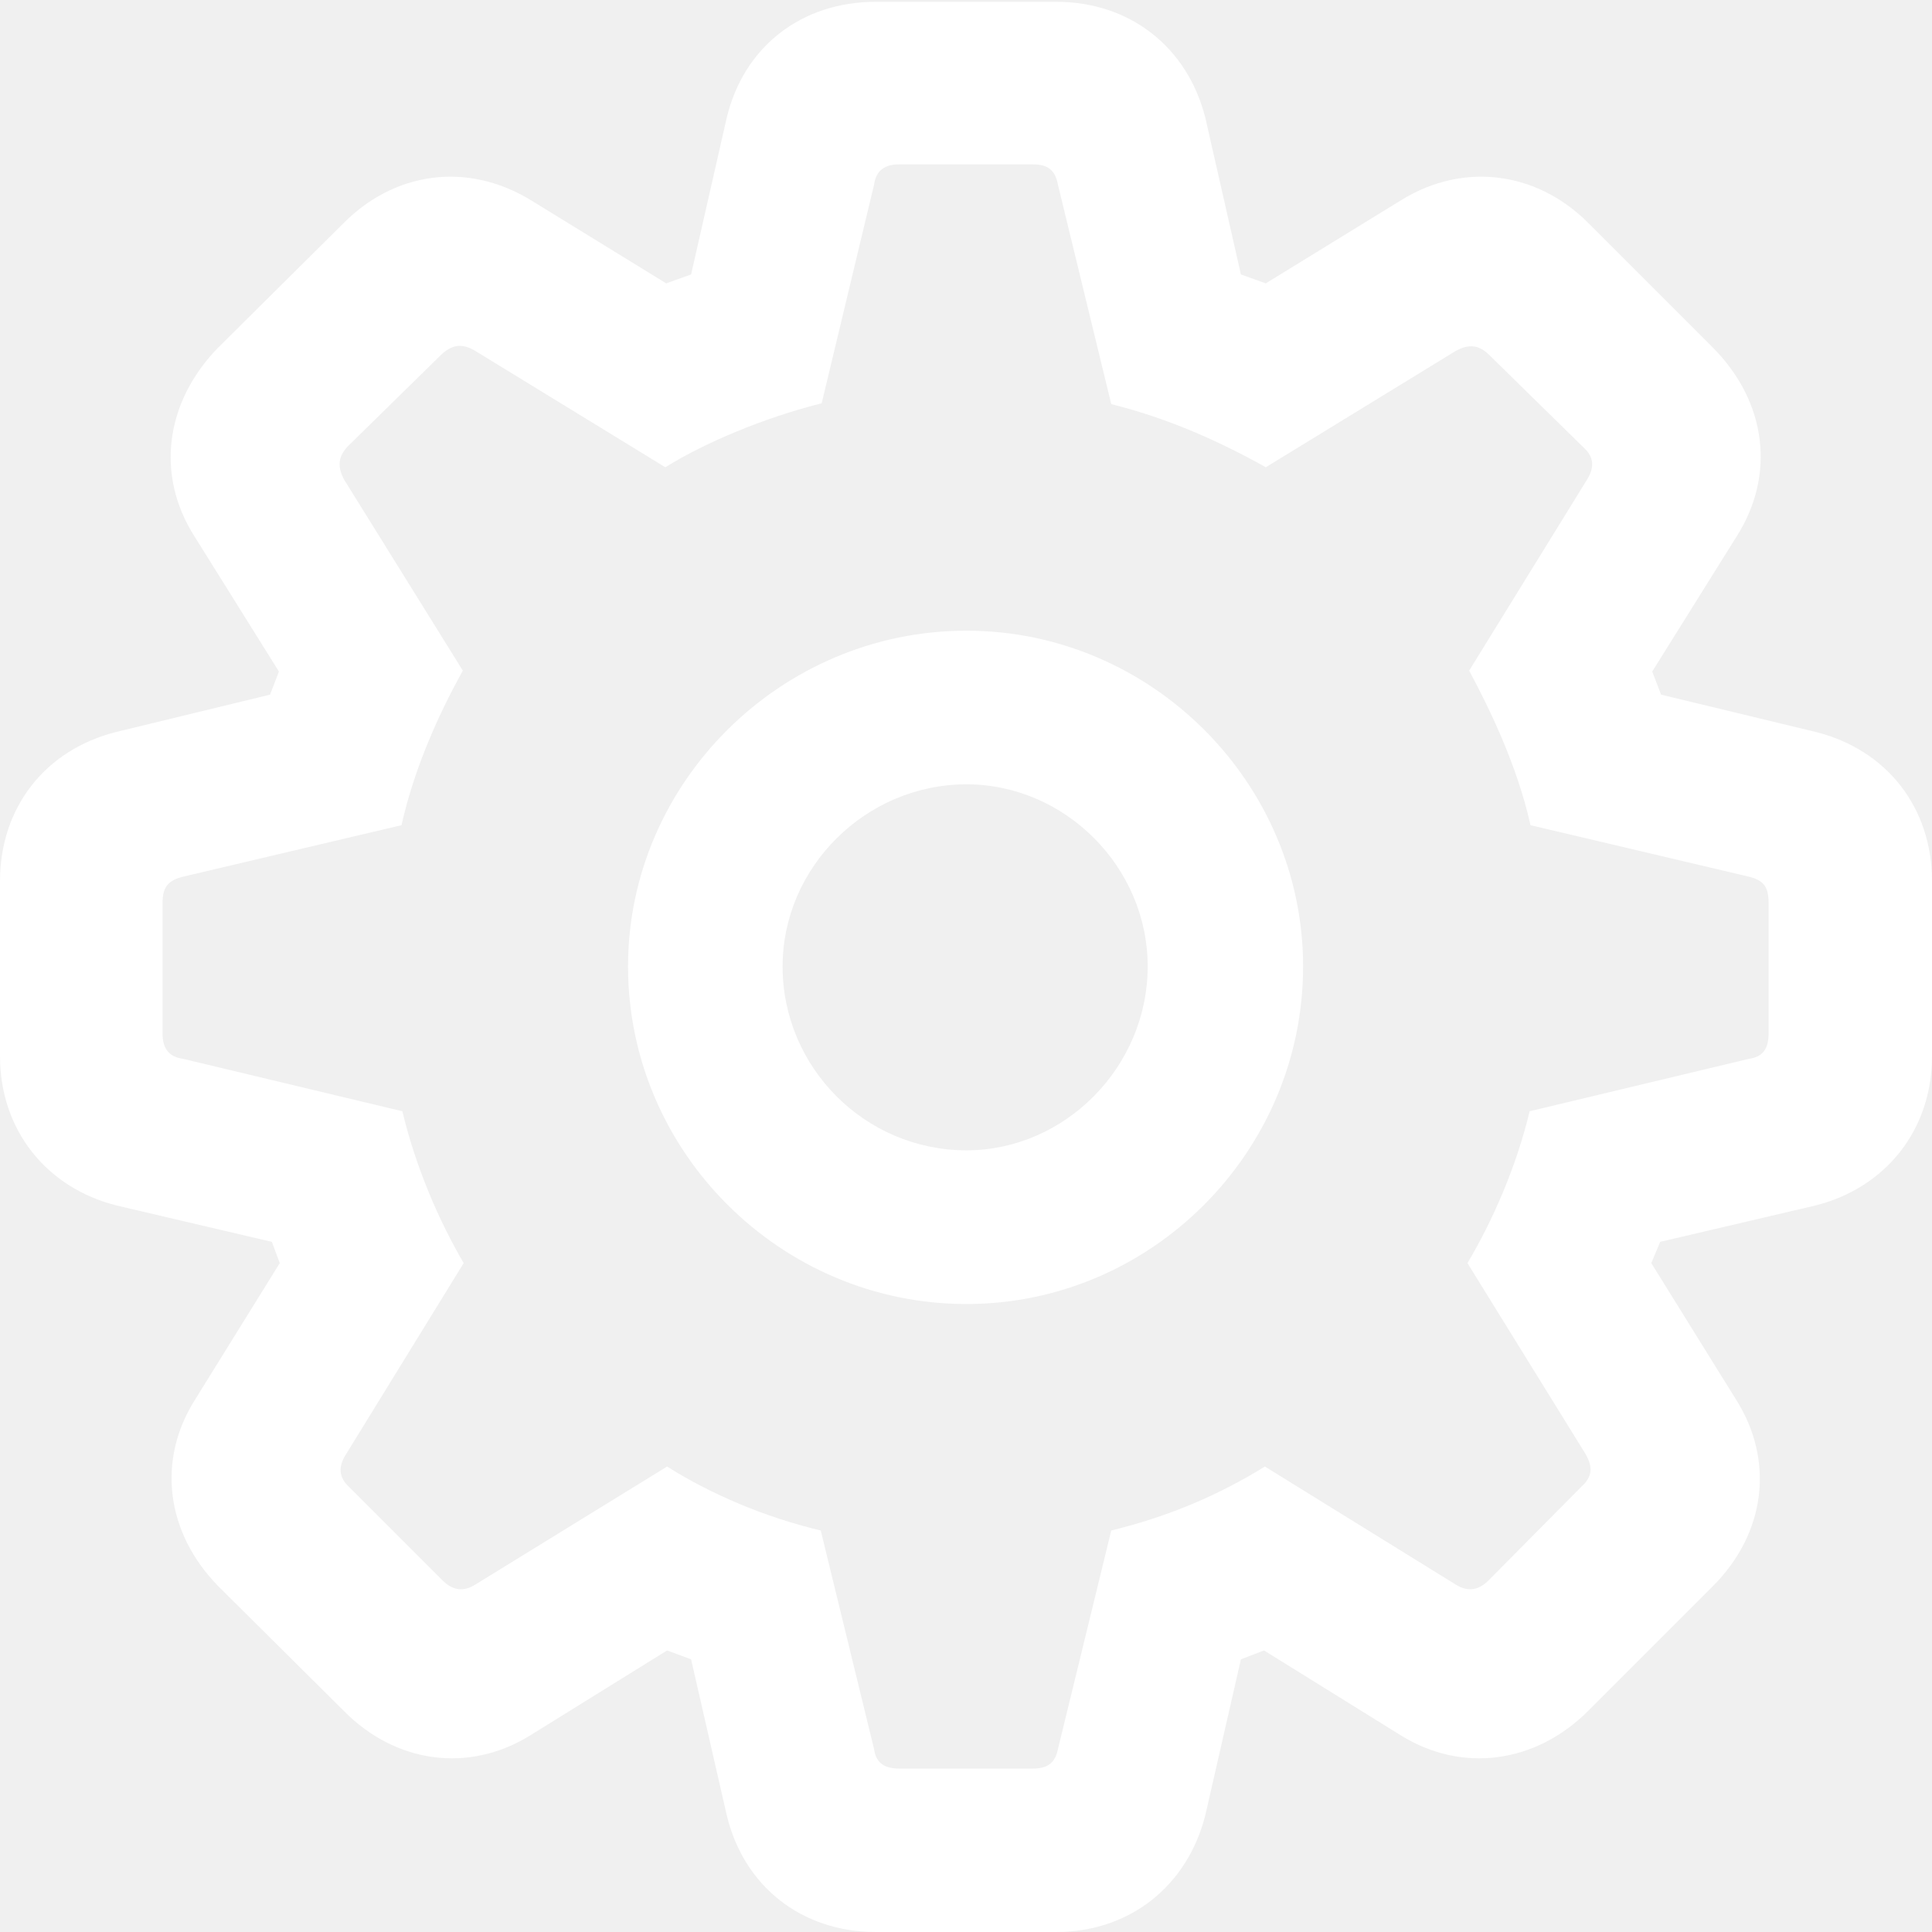
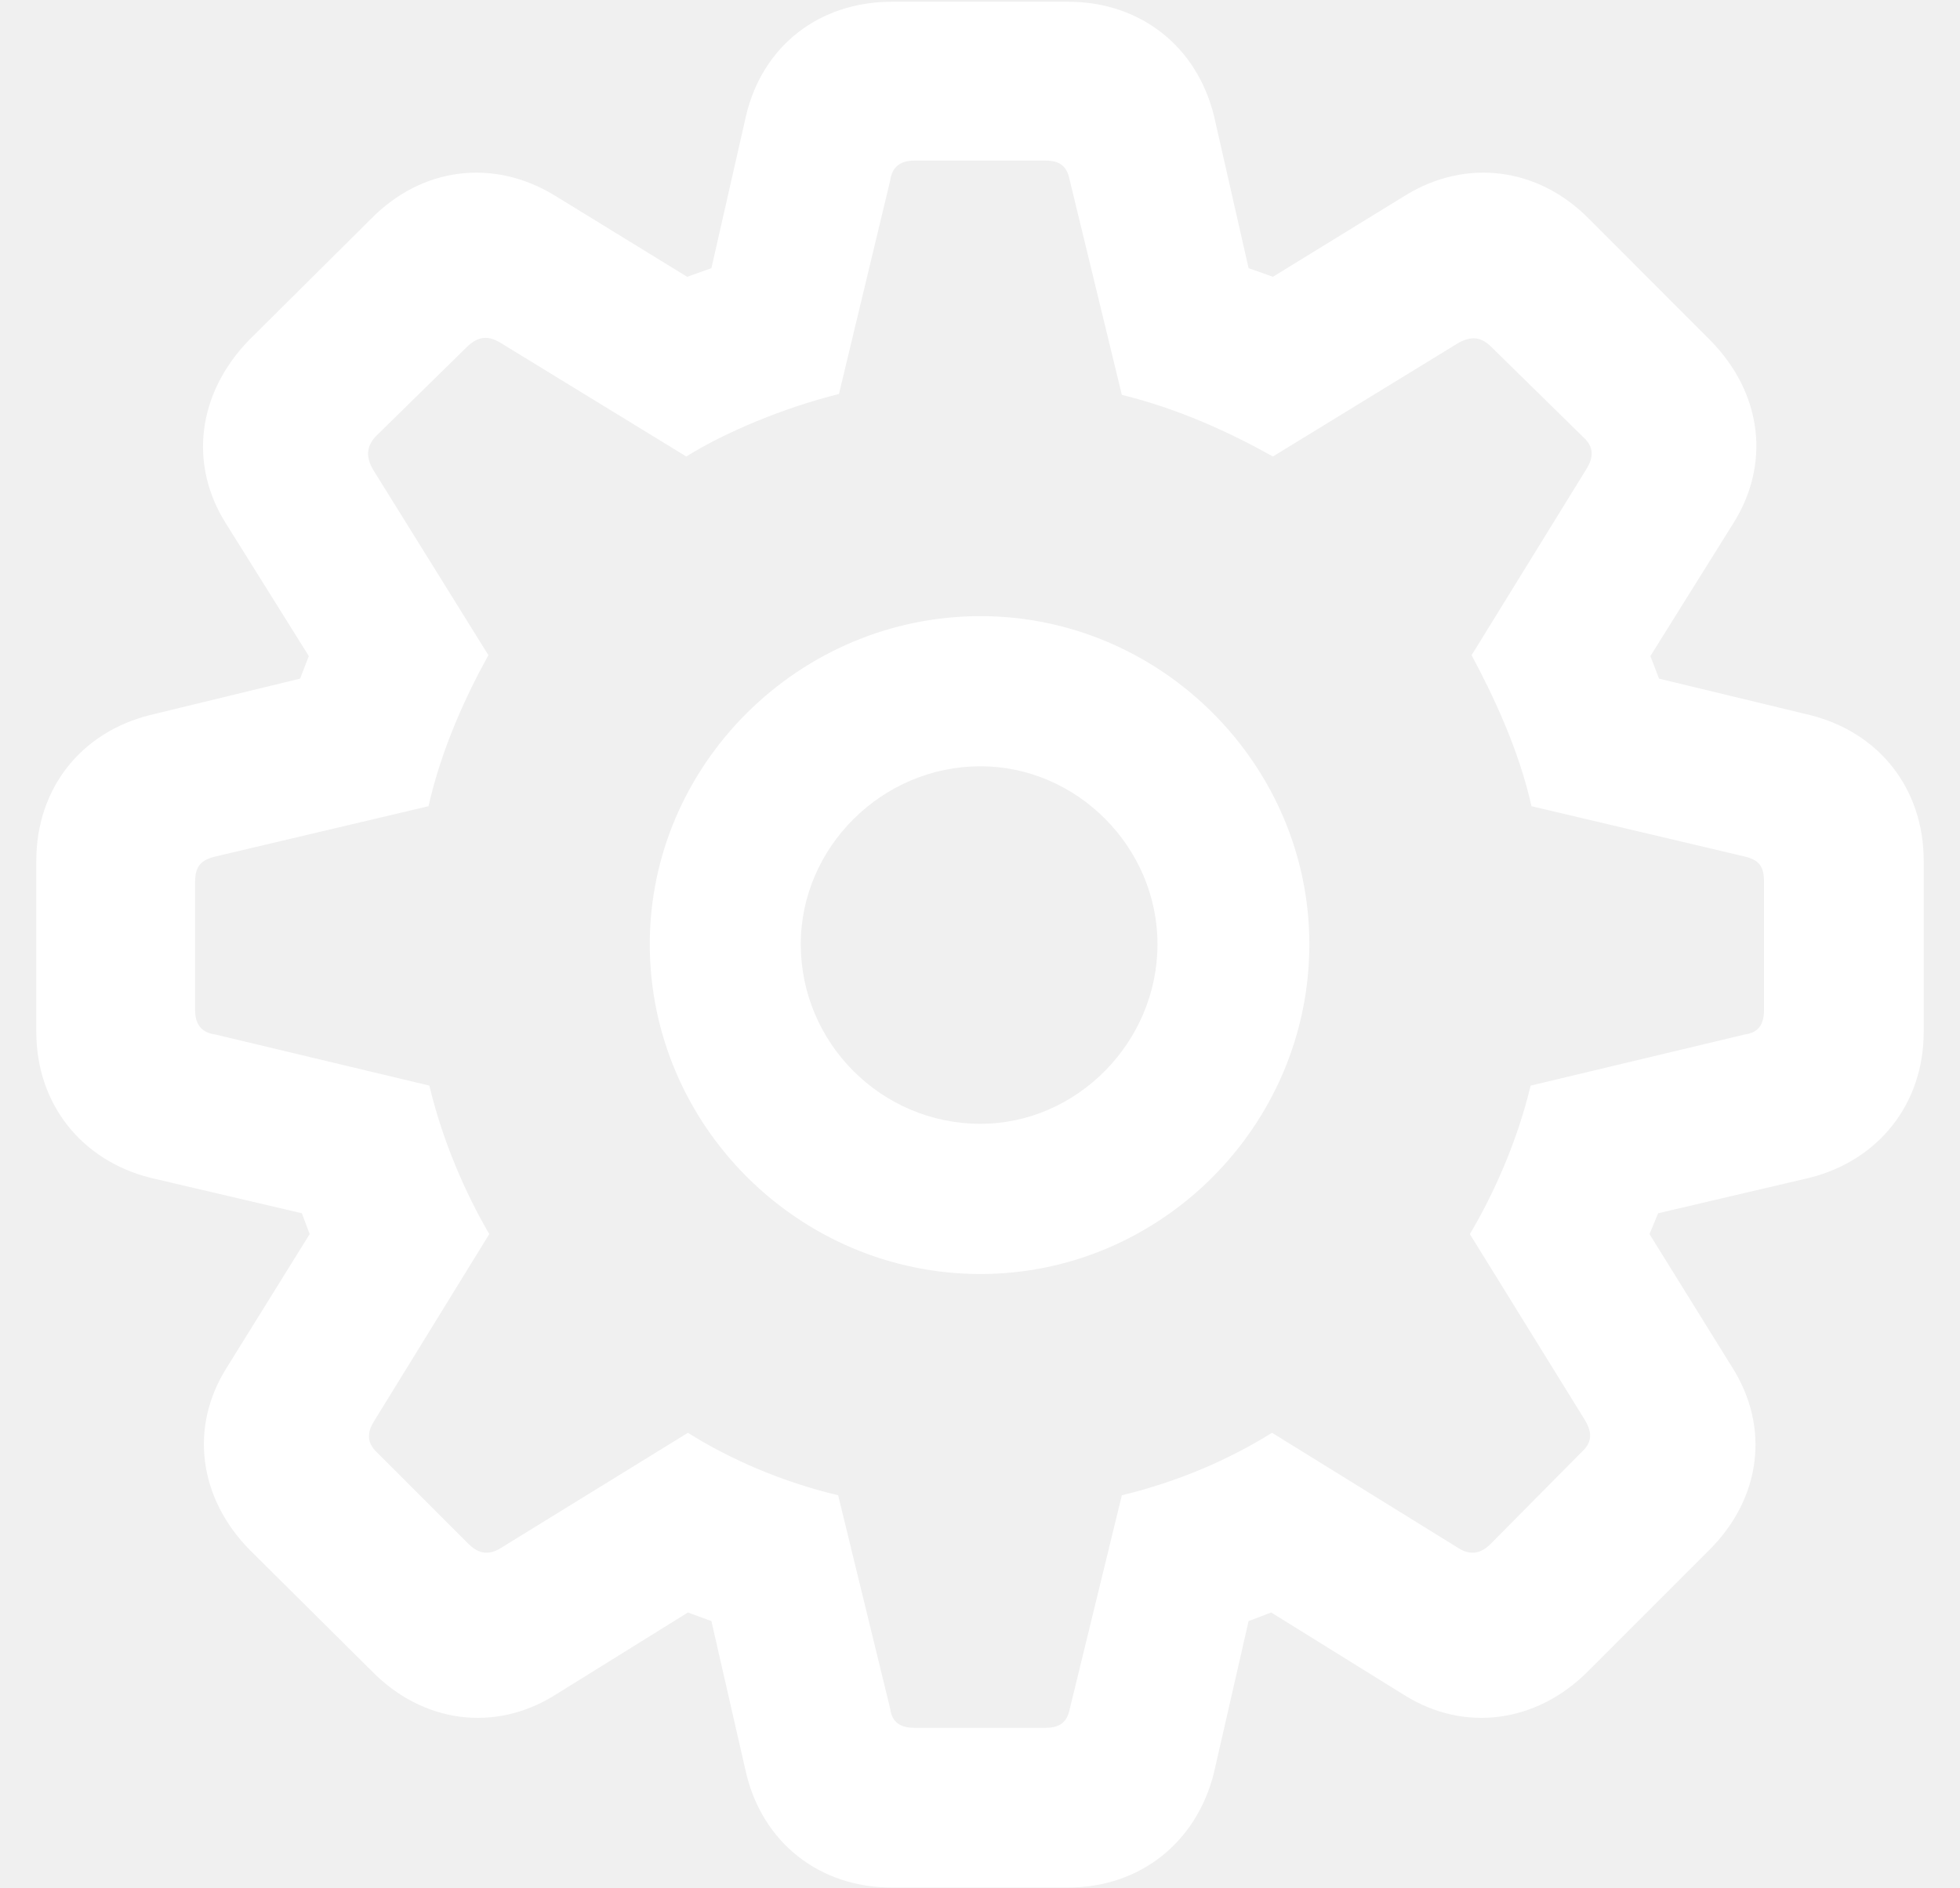
- <svg xmlns="http://www.w3.org/2000/svg" width="27" height="27" viewBox="0 0 27 27" fill="none">
-   <path d="M12.24 27H14.76C15.79 27 16.597 26.355 16.846 25.361L17.342 23.189L17.665 23.065L19.564 24.244C20.433 24.79 21.463 24.641 22.196 23.909L23.934 22.171C24.679 21.426 24.803 20.408 24.257 19.552L23.077 17.652L23.201 17.355L25.374 16.846C26.355 16.597 27 15.79 27 14.76V12.315C27 11.284 26.367 10.477 25.374 10.229L23.214 9.708L23.09 9.385L24.269 7.498C24.815 6.641 24.691 5.623 23.946 4.866L22.208 3.128C21.488 2.396 20.458 2.259 19.589 2.793L17.69 3.96L17.342 3.836L16.846 1.651C16.597 0.658 15.79 0.025 14.76 0.025H12.24C11.197 0.025 10.39 0.658 10.155 1.651L9.658 3.836L9.31 3.96L7.411 2.793C6.53 2.259 5.512 2.396 4.792 3.128L3.041 4.866C2.309 5.623 2.172 6.641 2.719 7.498L3.898 9.385L3.774 9.708L1.626 10.229C0.633 10.477 0 11.284 0 12.315V14.76C0 15.79 0.646 16.597 1.626 16.846L3.799 17.355L3.91 17.652L2.731 19.552C2.185 20.408 2.321 21.426 3.054 22.171L4.804 23.909C5.524 24.641 6.554 24.79 7.423 24.244L9.323 23.065L9.658 23.189L10.155 25.361C10.39 26.355 11.197 27 12.24 27ZM12.563 24.716C12.352 24.716 12.24 24.629 12.215 24.443L11.47 21.389C10.688 21.203 9.931 20.88 9.323 20.495L6.641 22.146C6.48 22.245 6.331 22.233 6.182 22.084L4.879 20.781C4.73 20.644 4.73 20.495 4.829 20.334L6.48 17.652C6.132 17.057 5.81 16.312 5.623 15.53L2.557 14.797C2.371 14.772 2.272 14.661 2.272 14.45V12.612C2.272 12.389 2.359 12.302 2.557 12.252L5.611 11.532C5.797 10.701 6.157 9.931 6.468 9.372L4.817 6.716C4.717 6.542 4.717 6.393 4.854 6.244L6.17 4.953C6.319 4.817 6.455 4.792 6.641 4.903L9.298 6.53C9.857 6.182 10.688 5.835 11.483 5.636L12.215 2.582C12.24 2.396 12.352 2.297 12.563 2.297H14.437C14.648 2.297 14.748 2.383 14.785 2.582L15.53 5.648C16.337 5.847 17.069 6.182 17.69 6.53L20.346 4.903C20.532 4.804 20.669 4.817 20.818 4.966L22.134 6.257C22.283 6.393 22.283 6.542 22.171 6.716L20.532 9.372C20.83 9.931 21.203 10.701 21.389 11.532L24.443 12.252C24.641 12.302 24.716 12.389 24.716 12.612V14.45C24.716 14.661 24.629 14.772 24.443 14.797L21.377 15.53C21.19 16.312 20.855 17.069 20.508 17.652L22.159 20.321C22.258 20.495 22.258 20.632 22.109 20.768L20.805 22.084C20.657 22.233 20.508 22.245 20.346 22.146L17.677 20.495C17.057 20.88 16.349 21.19 15.53 21.389L14.785 24.443C14.748 24.629 14.648 24.716 14.437 24.716H12.563ZM13.506 18.224C16.088 18.224 18.211 16.101 18.211 13.506C18.211 10.937 16.088 8.814 13.506 8.814C10.912 8.814 8.777 10.937 8.777 13.506C8.777 16.101 10.912 18.224 13.506 18.224ZM13.506 16.076C12.091 16.076 10.937 14.921 10.937 13.506C10.937 12.116 12.103 10.961 13.506 10.961C14.884 10.961 16.039 12.116 16.039 13.506C16.039 14.909 14.884 16.076 13.506 16.076Z" fill="white" />
+ <svg xmlns="http://www.w3.org/2000/svg" width="27" height="26" viewBox="0 0 27 26" fill="none">
+   <path d="M12.287 26H14.713C15.706 26 16.483 25.378 16.722 24.422L17.2 22.33L17.511 22.211L19.34 23.346C20.176 23.872 21.169 23.729 21.874 23.023L23.547 21.35C24.265 20.633 24.384 19.652 23.858 18.828L22.723 16.999L22.842 16.712L24.934 16.222C25.878 15.982 26.5 15.206 26.5 14.213V11.858C26.5 10.866 25.89 10.089 24.934 9.85L22.854 9.348L22.735 9.037L23.87 7.22C24.396 6.395 24.277 5.415 23.559 4.686L21.886 3.012C21.192 2.307 20.2 2.176 19.363 2.69L17.535 3.813L17.2 3.694L16.722 1.59C16.483 0.634 15.706 0.024 14.713 0.024H12.287C11.283 0.024 10.505 0.634 10.278 1.59L9.8 3.694L9.466 3.813L7.637 2.69C6.788 2.176 5.808 2.307 5.114 3.012L3.429 4.686C2.723 5.415 2.592 6.395 3.118 7.22L4.254 9.037L4.134 9.348L2.066 9.85C1.11 10.089 0.5 10.866 0.5 11.858V14.213C0.5 15.206 1.122 15.982 2.066 16.222L4.158 16.712L4.266 16.999L3.13 18.828C2.604 19.652 2.735 20.633 3.441 21.35L5.126 23.023C5.82 23.729 6.812 23.872 7.649 23.346L9.477 22.211L9.8 22.33L10.278 24.422C10.505 25.378 11.283 26 12.287 26ZM12.598 23.8C12.394 23.8 12.287 23.717 12.263 23.538L11.546 20.597C10.792 20.418 10.063 20.107 9.477 19.736L6.895 21.326C6.74 21.422 6.597 21.41 6.453 21.266L5.198 20.011C5.054 19.88 5.054 19.736 5.15 19.581L6.74 16.999C6.405 16.425 6.094 15.708 5.915 14.954L2.963 14.249C2.783 14.225 2.688 14.118 2.688 13.915V12.145C2.688 11.93 2.771 11.847 2.963 11.799L5.903 11.105C6.083 10.304 6.429 9.563 6.728 9.025L5.138 6.467C5.043 6.3 5.043 6.156 5.174 6.013L6.441 4.77C6.585 4.638 6.716 4.614 6.895 4.722L9.454 6.288C9.991 5.953 10.792 5.618 11.557 5.427L12.263 2.486C12.287 2.307 12.394 2.212 12.598 2.212H14.402C14.606 2.212 14.701 2.295 14.737 2.486L15.454 5.439C16.232 5.63 16.937 5.953 17.535 6.288L20.093 4.722C20.272 4.626 20.403 4.638 20.547 4.782L21.814 6.025C21.957 6.156 21.957 6.3 21.85 6.467L20.272 9.025C20.559 9.563 20.918 10.304 21.097 11.105L24.038 11.799C24.229 11.847 24.3 11.93 24.3 12.145V13.915C24.3 14.118 24.217 14.225 24.038 14.249L21.085 14.954C20.905 15.708 20.583 16.437 20.248 16.999L21.838 19.569C21.934 19.736 21.934 19.868 21.79 19.999L20.535 21.266C20.392 21.41 20.248 21.422 20.093 21.326L17.523 19.736C16.925 20.107 16.243 20.405 15.454 20.597L14.737 23.538C14.701 23.717 14.606 23.8 14.402 23.8H12.598ZM13.506 17.549C15.992 17.549 18.037 15.504 18.037 13.006C18.037 10.531 15.992 8.487 13.506 8.487C11.008 8.487 8.951 10.531 8.951 13.006C8.951 15.504 11.008 17.549 13.506 17.549ZM13.506 15.48C12.143 15.48 11.031 14.369 11.031 13.006C11.031 11.667 12.155 10.555 13.506 10.555C14.833 10.555 15.945 11.667 15.945 13.006C15.945 14.357 14.833 15.48 13.506 15.48Z" fill="white" />
</svg>
